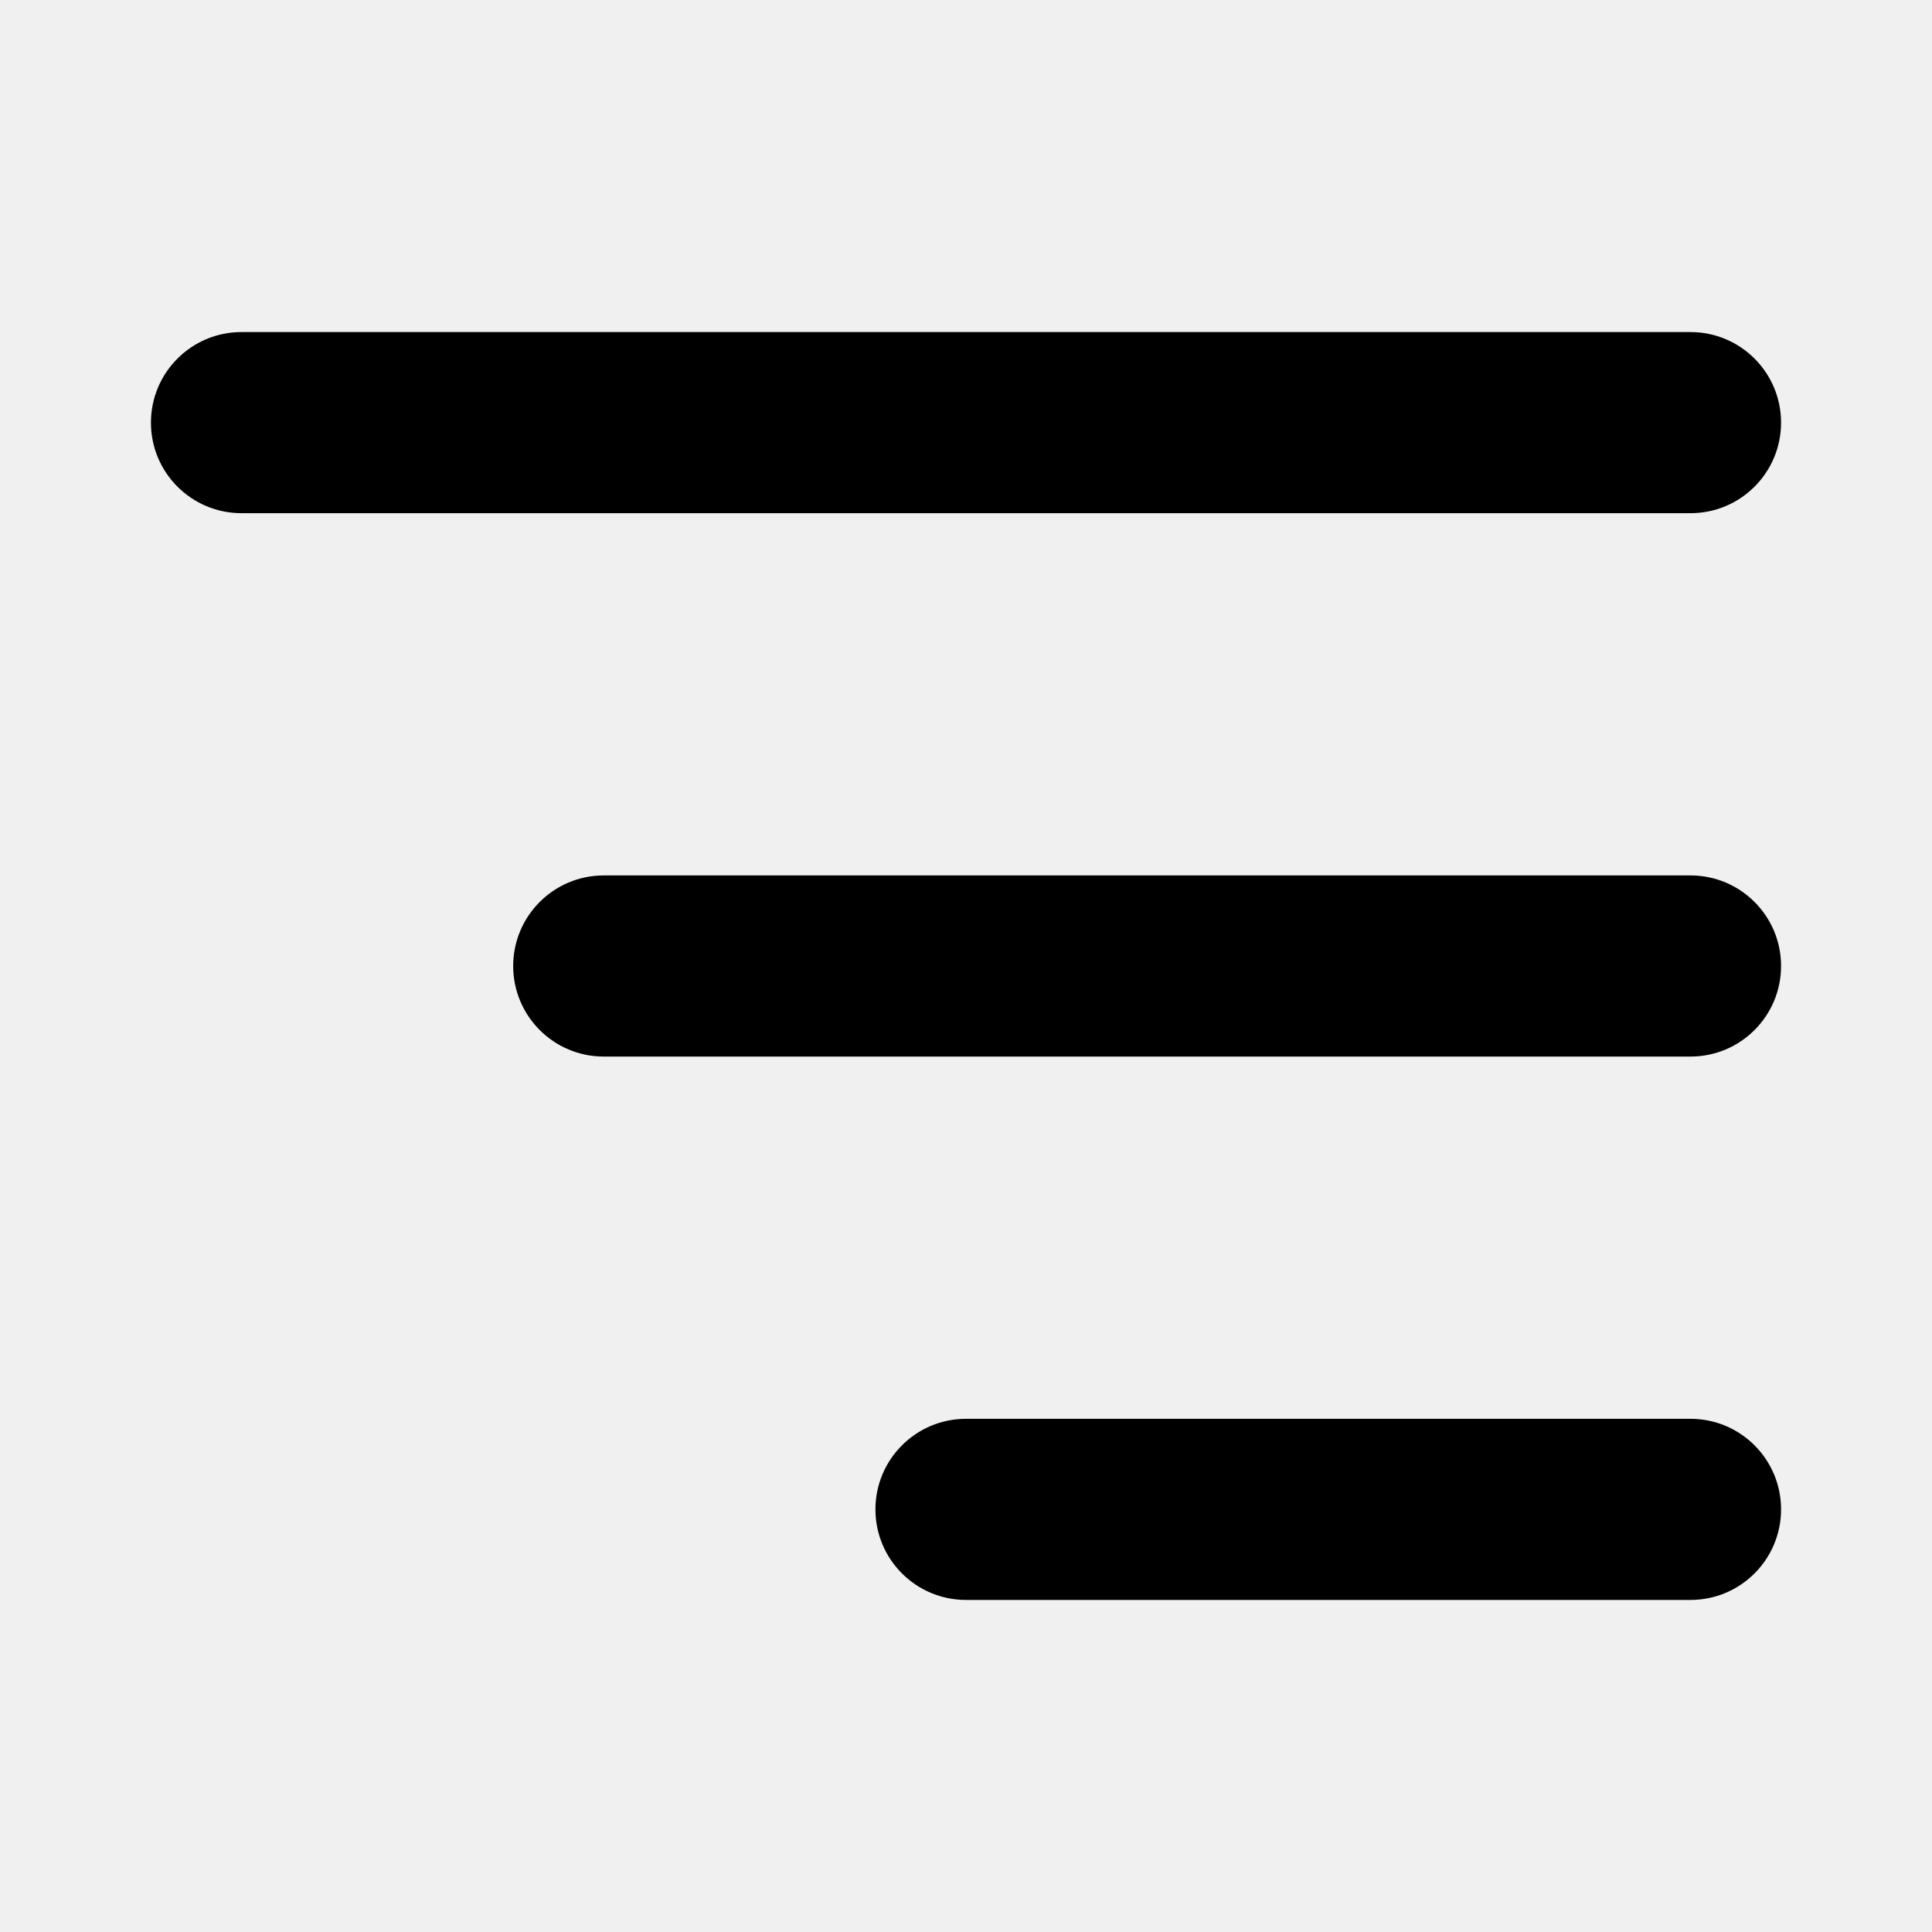
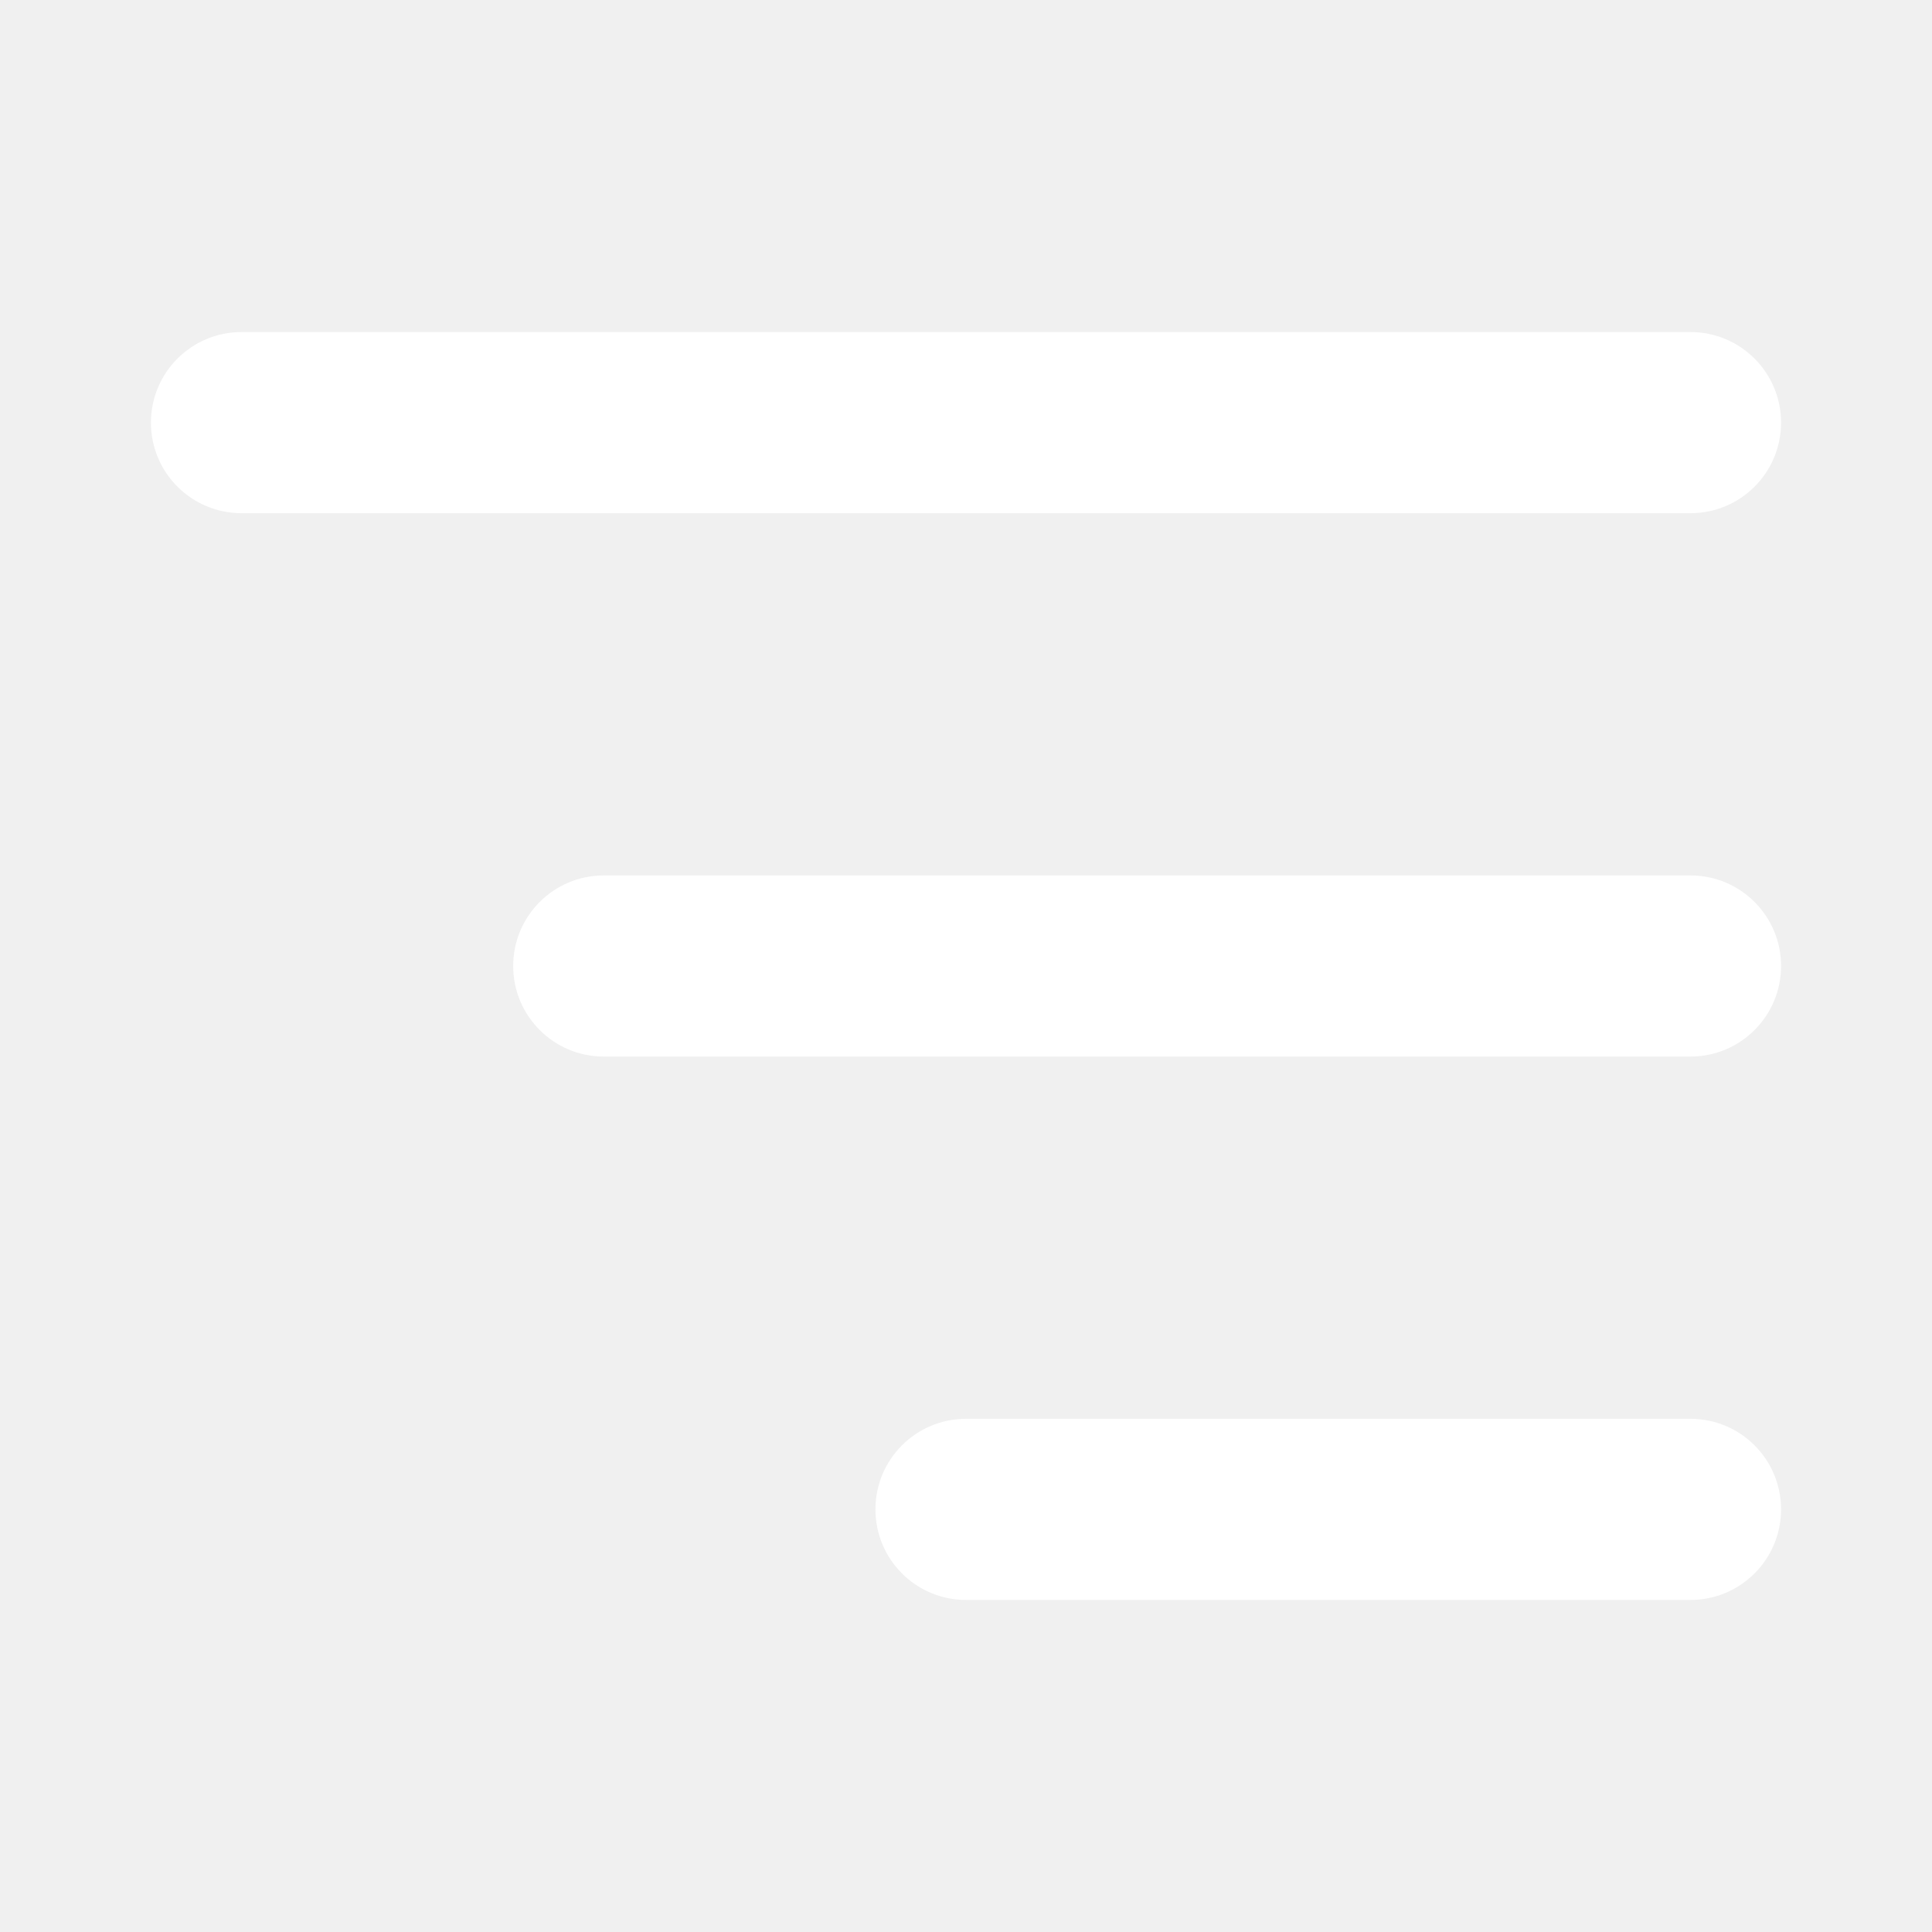
<svg xmlns="http://www.w3.org/2000/svg" width="100" height="100" viewBox="0 0 32 32">
-   <path d="M28 8.5H4a1.5 1.5 0 0 1 0-3H28a1.5 1.5 0 0 1 0 3zM28 17.5H10a1.5 1.5 0 0 1 0-3H28a1.5 1.5 0 0 1 0 3zM28 26.5H16a1.5 1.5 0 0 1 0-3H28a1.5 1.5 0 0 1 0 3z" />
+   <path d="M28 8.5H4a1.5 1.5 0 0 1 0-3H28a1.5 1.5 0 0 1 0 3zM28 17.5H10a1.5 1.5 0 0 1 0-3H28a1.5 1.5 0 0 1 0 3zM28 26.5H16a1.5 1.5 0 0 1 0-3H28a1.5 1.5 0 0 1 0 3z" fill="#fff" />
</svg>
